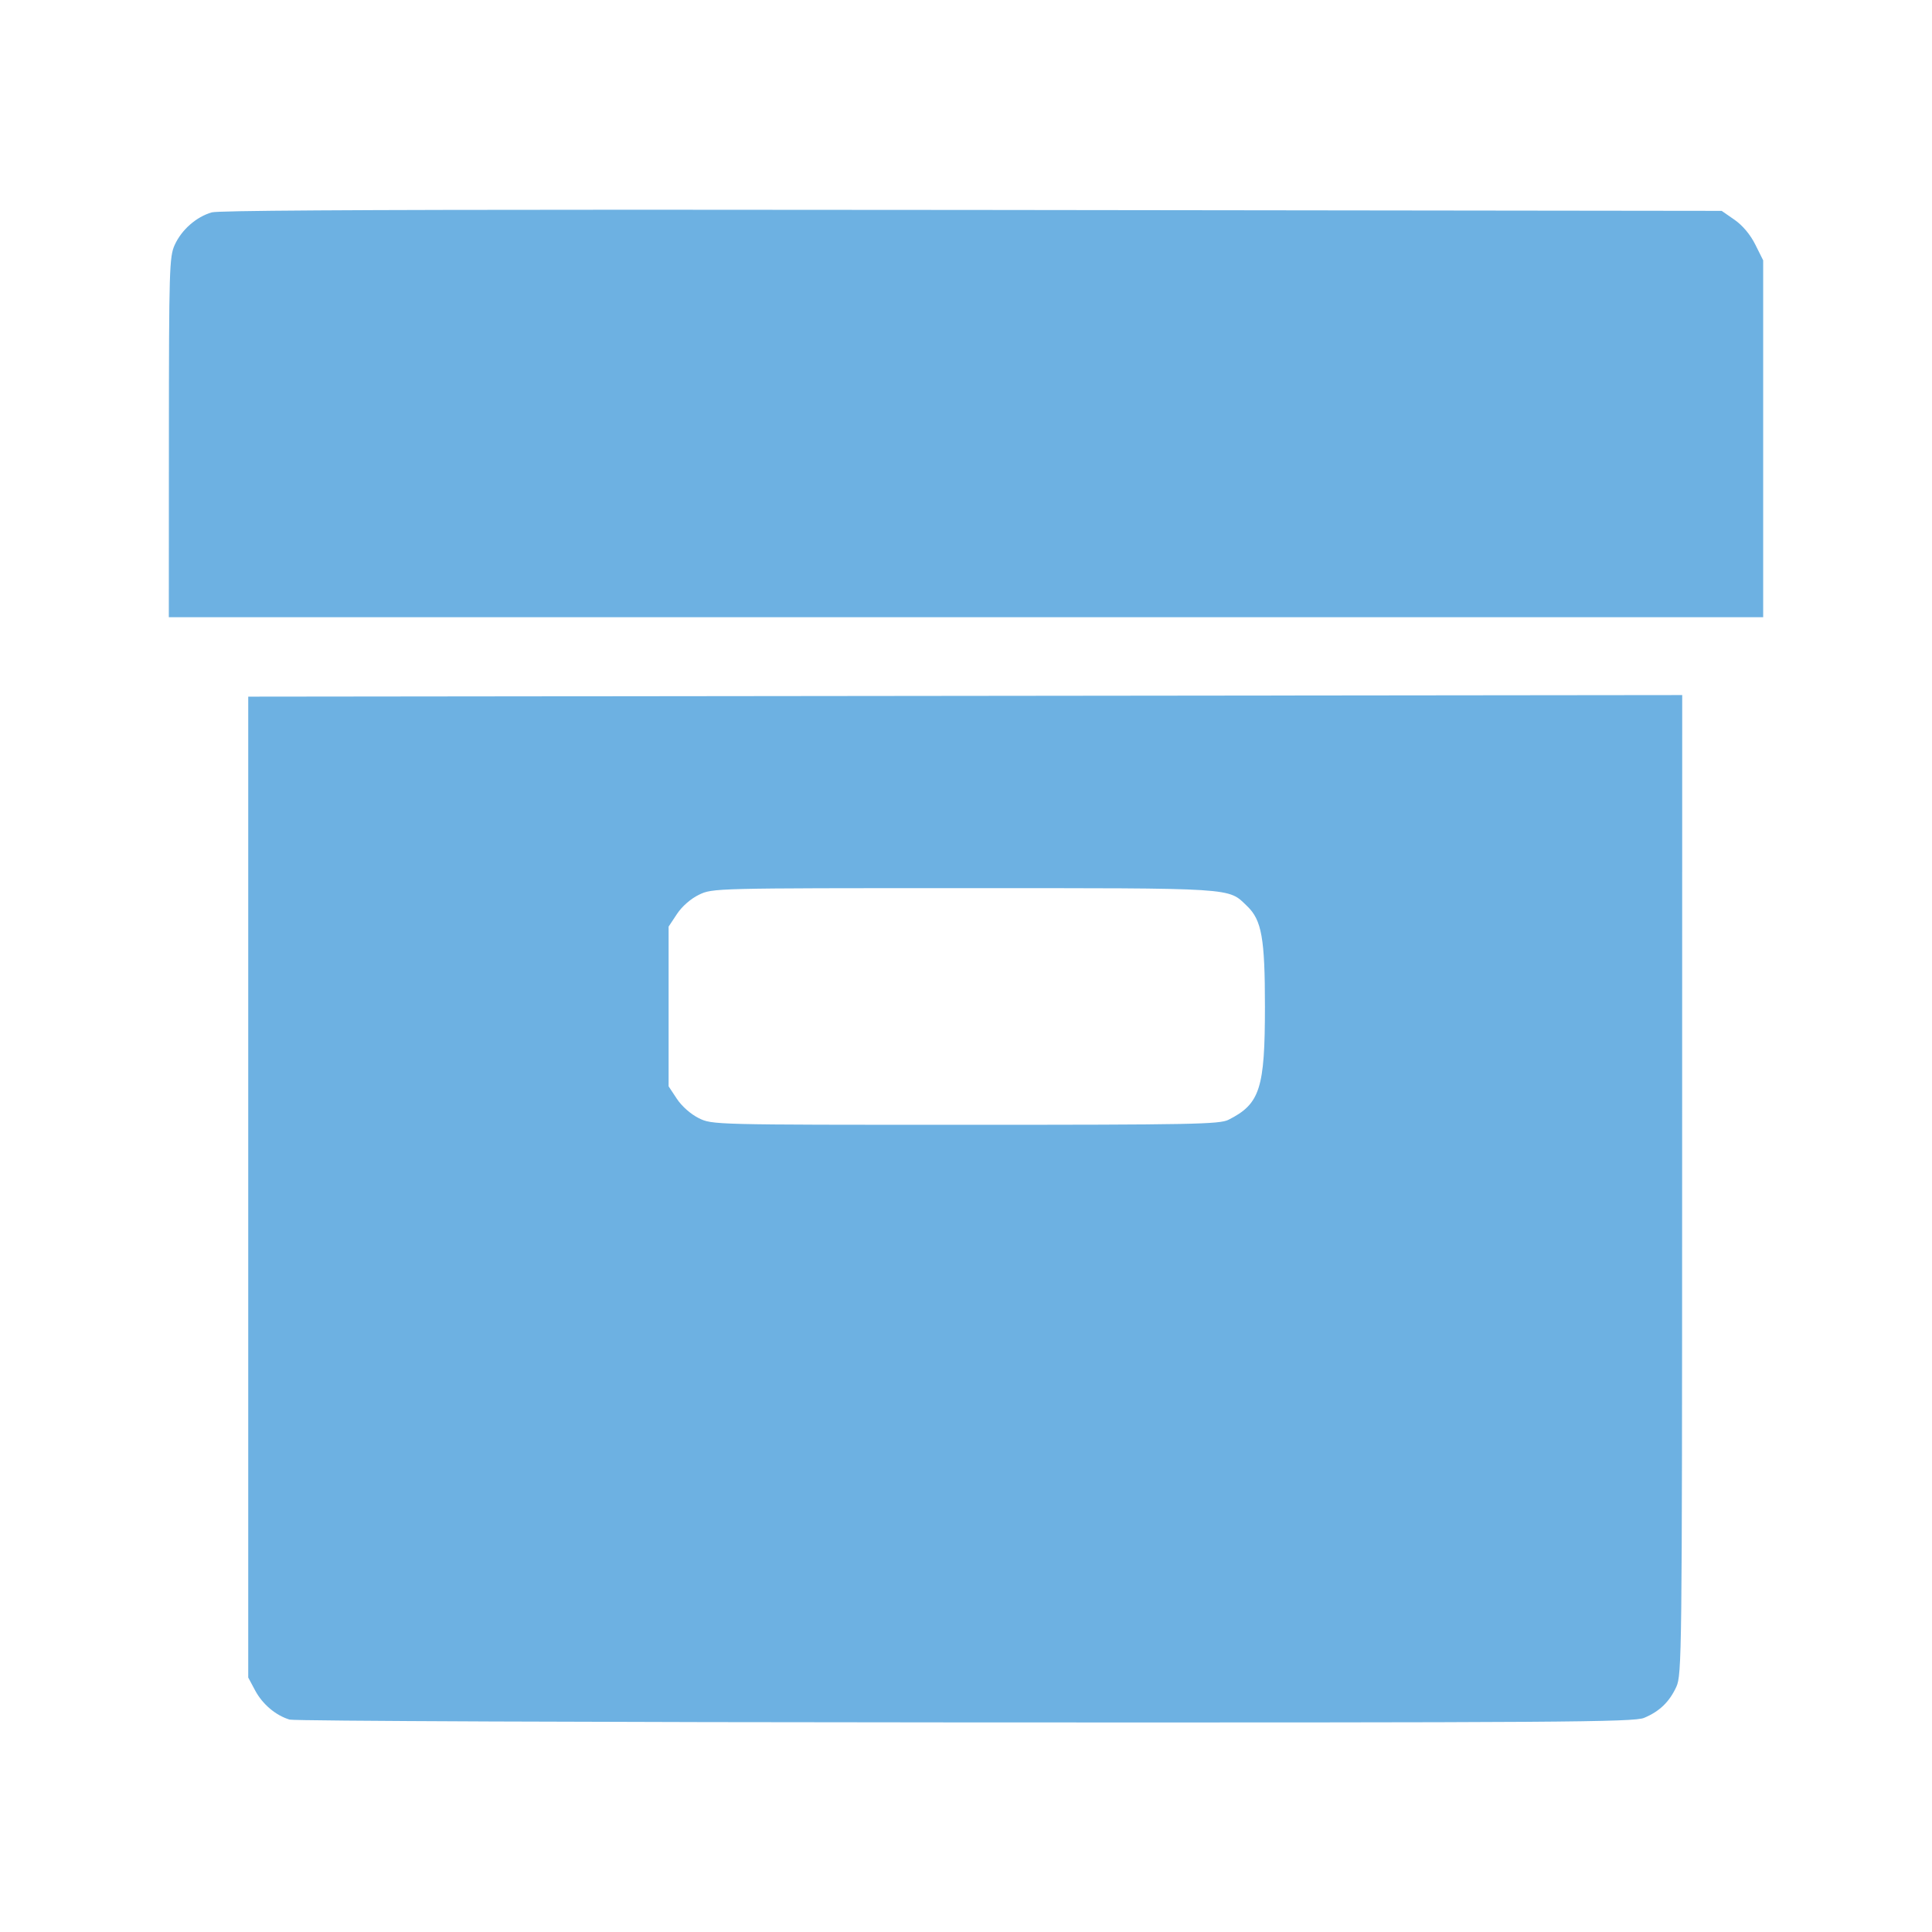
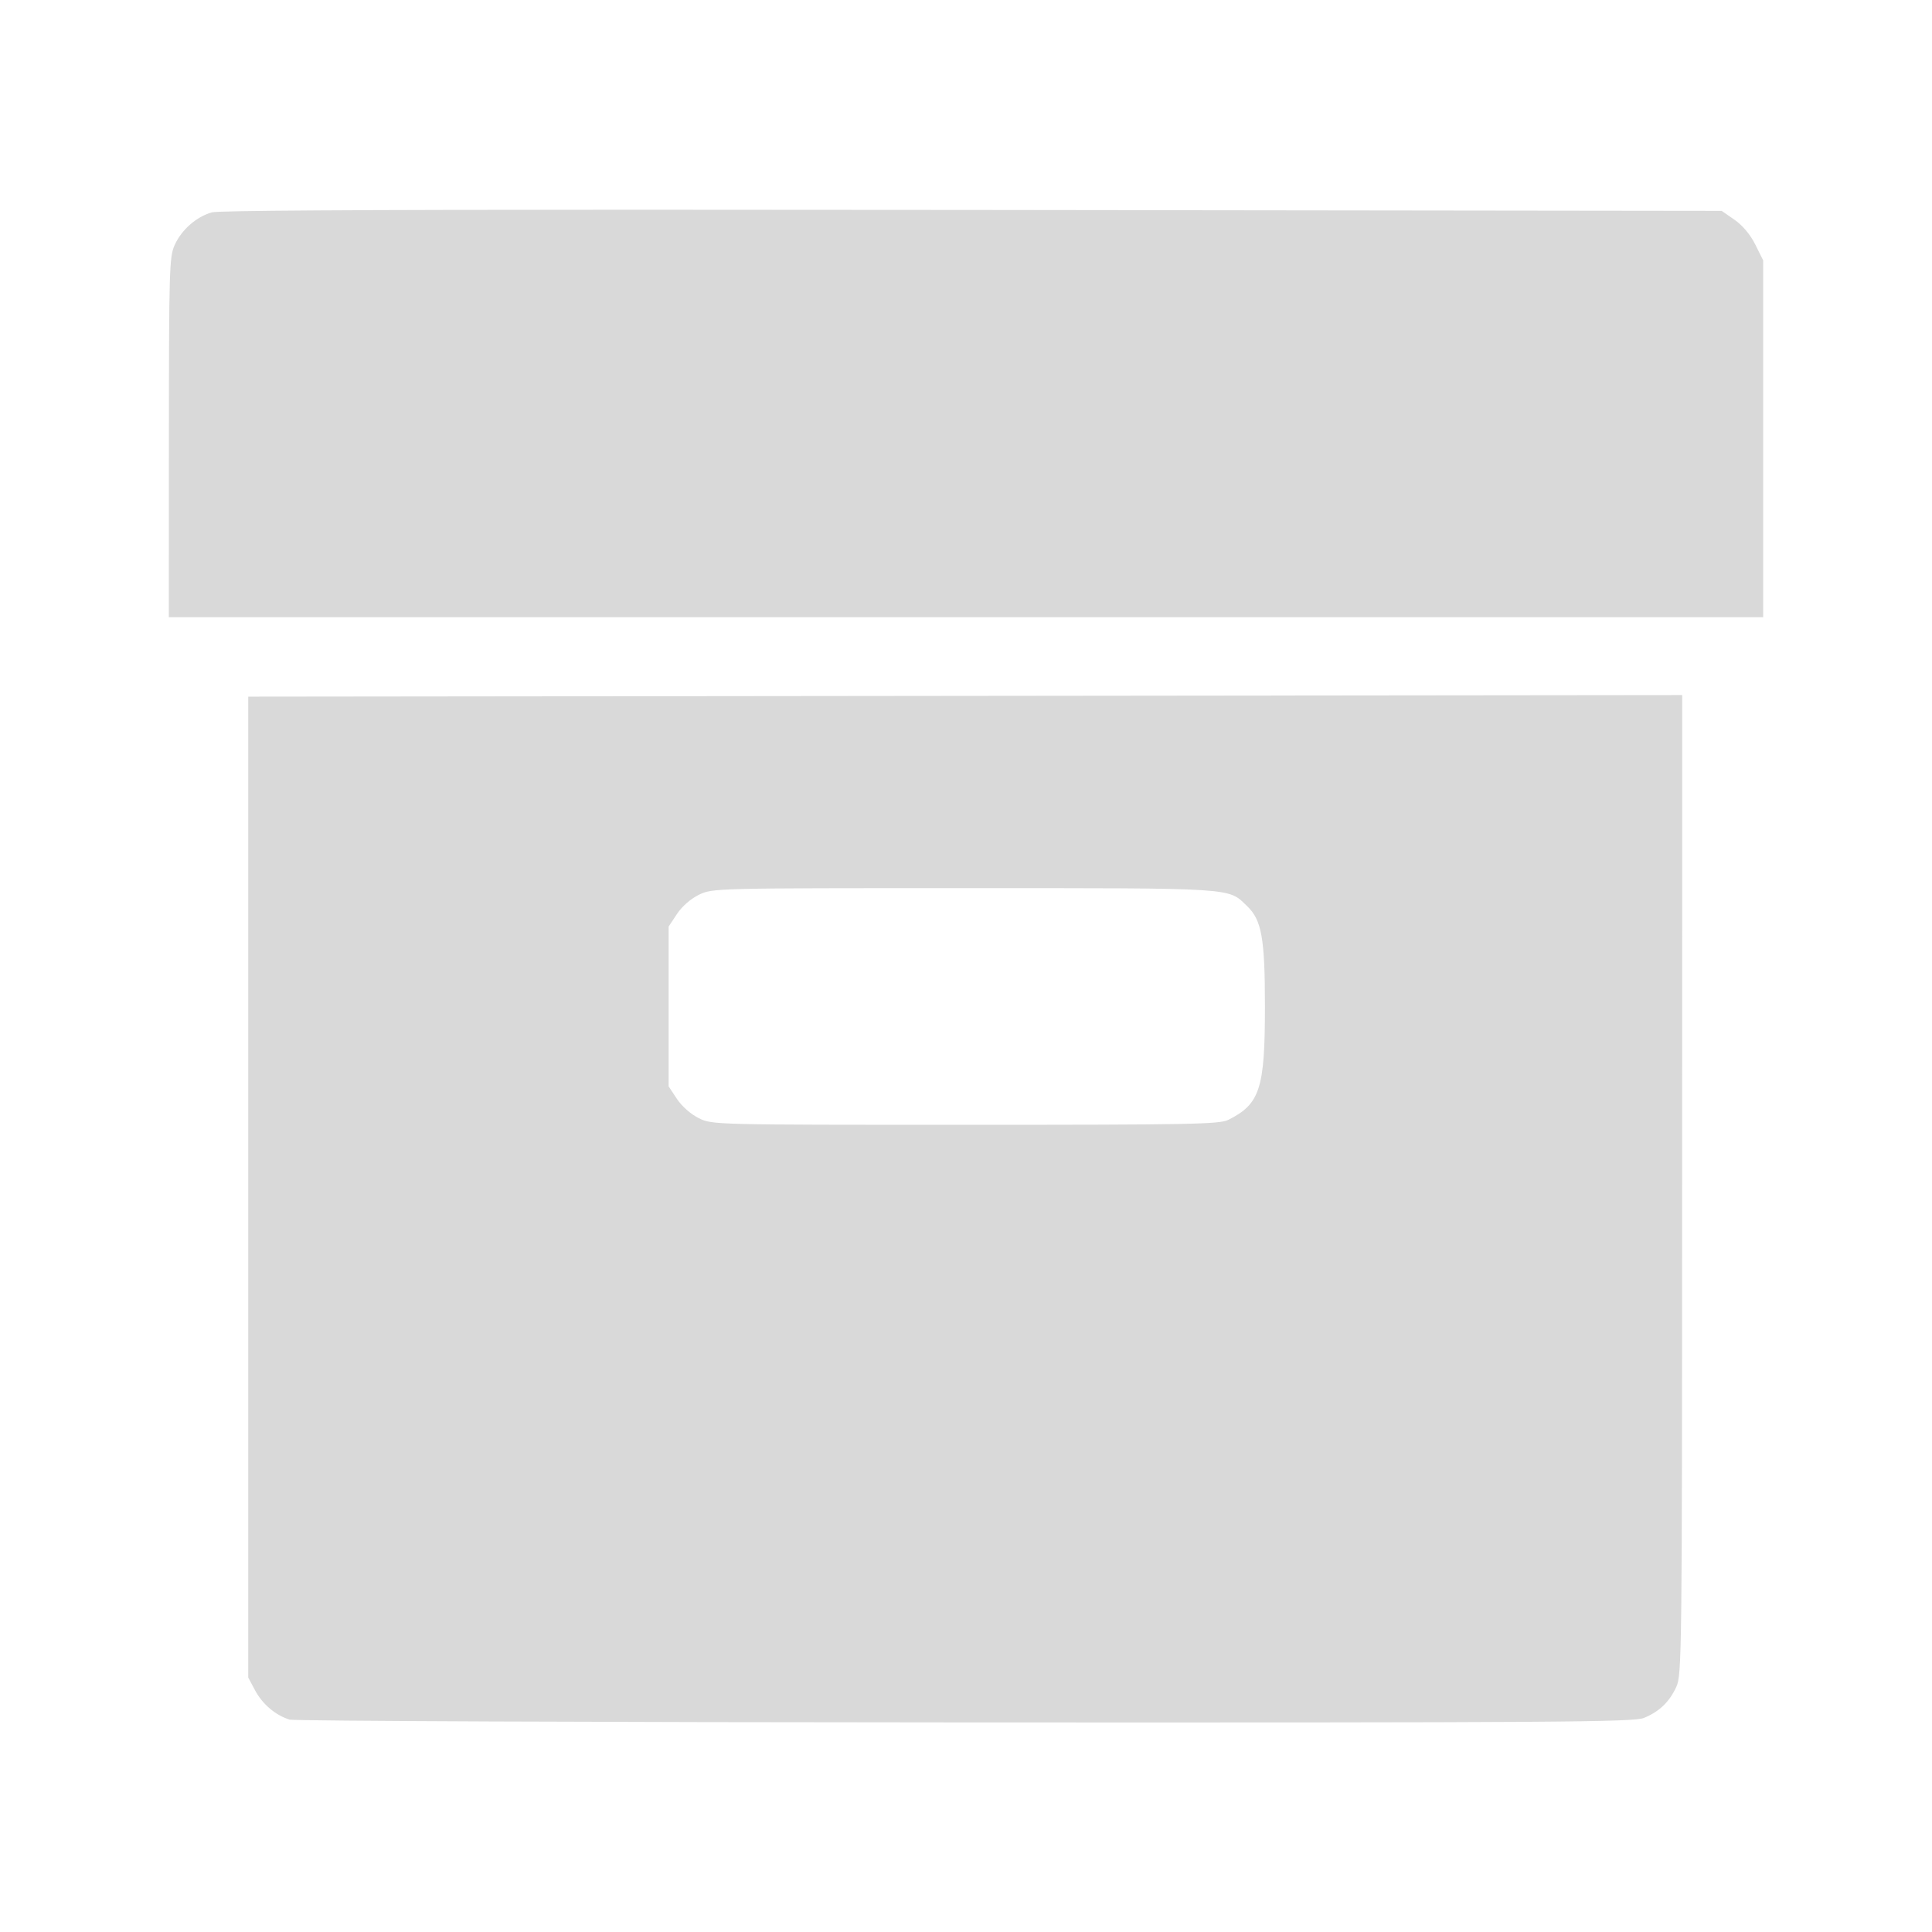
<svg xmlns="http://www.w3.org/2000/svg" width="500" height="500" viewBox="0 0 132.292 132.292" version="1.1" id="svg5">
  <defs id="defs2" />
-   <path id="path2343" style="fill:#6db1e2;fill-opacity:1;stroke-width:0.806" d="m 163.811,54.277 c -74.014,0.011 -107.428,0.229 -109,0.684 -4.021,1.162 -7.809,4.49 -9.604,8.441 -1.38,3.038 -1.479,6.389 -1.496,49.799 l -0.02,46.539 H 250 456.309 V 113.561 67.379 l -2.043,-4.096 c -1.276,-2.56 -3.289,-4.963 -5.369,-6.404 l -3.33,-2.307 -193.885,-0.238 c -34.018,-0.042 -63.2,-0.06 -87.871,-0.057 z m 271.545,125.607 -185.557,0.203 -185.557,0.203 v 126.928 126.928 l 1.795,3.355 c 1.905,3.562 5.321,6.449 8.916,7.533 1.201,0.362 79.891,0.688 174.869,0.727 154.147,0.062 173.009,-0.064 175.674,-1.178 3.982,-1.664 6.533,-4.12 8.334,-8.021 1.426,-3.09 1.491,-8.466 1.506,-129.951 z m -185.881,49.969 c 71.058,0 68.24,-0.18 73.275,4.643 3.782,3.622 4.615,8.314 4.615,25.98 0,21.255 -1.272,25.208 -9.43,29.322 -2.311,1.165 -9.401,1.301 -68.098,1.301 -65.364,-6.4e-4 -65.525,-0.005 -69.008,-1.729 -2.044,-1.012 -4.384,-3.074 -5.643,-4.977 l -2.15,-3.25 v -20.668 -20.668 l 2.164,-3.268 c 1.303,-1.969 3.566,-3.949 5.693,-4.979 3.509,-1.699 3.94,-1.709 68.58,-1.709 z" transform="scale(0.2645833)" />
+   <path id="path2343" style="fill:#d9d9d9;fill-opacity:1;stroke-width:0.806" d="m 163.811,54.277 c -74.014,0.011 -107.428,0.229 -109,0.684 -4.021,1.162 -7.809,4.49 -9.604,8.441 -1.38,3.038 -1.479,6.389 -1.496,49.799 l -0.02,46.539 H 250 456.309 V 113.561 67.379 l -2.043,-4.096 c -1.276,-2.56 -3.289,-4.963 -5.369,-6.404 l -3.33,-2.307 -193.885,-0.238 c -34.018,-0.042 -63.2,-0.06 -87.871,-0.057 z m 271.545,125.607 -185.557,0.203 -185.557,0.203 v 126.928 126.928 l 1.795,3.355 c 1.905,3.562 5.321,6.449 8.916,7.533 1.201,0.362 79.891,0.688 174.869,0.727 154.147,0.062 173.009,-0.064 175.674,-1.178 3.982,-1.664 6.533,-4.12 8.334,-8.021 1.426,-3.09 1.491,-8.466 1.506,-129.951 z m -185.881,49.969 c 71.058,0 68.24,-0.18 73.275,4.643 3.782,3.622 4.615,8.314 4.615,25.98 0,21.255 -1.272,25.208 -9.43,29.322 -2.311,1.165 -9.401,1.301 -68.098,1.301 -65.364,-6.4e-4 -65.525,-0.005 -69.008,-1.729 -2.044,-1.012 -4.384,-3.074 -5.643,-4.977 l -2.15,-3.25 v -20.668 -20.668 l 2.164,-3.268 c 1.303,-1.969 3.566,-3.949 5.693,-4.979 3.509,-1.699 3.94,-1.709 68.58,-1.709 z" transform="scale(0.2645833)" />
</svg>
